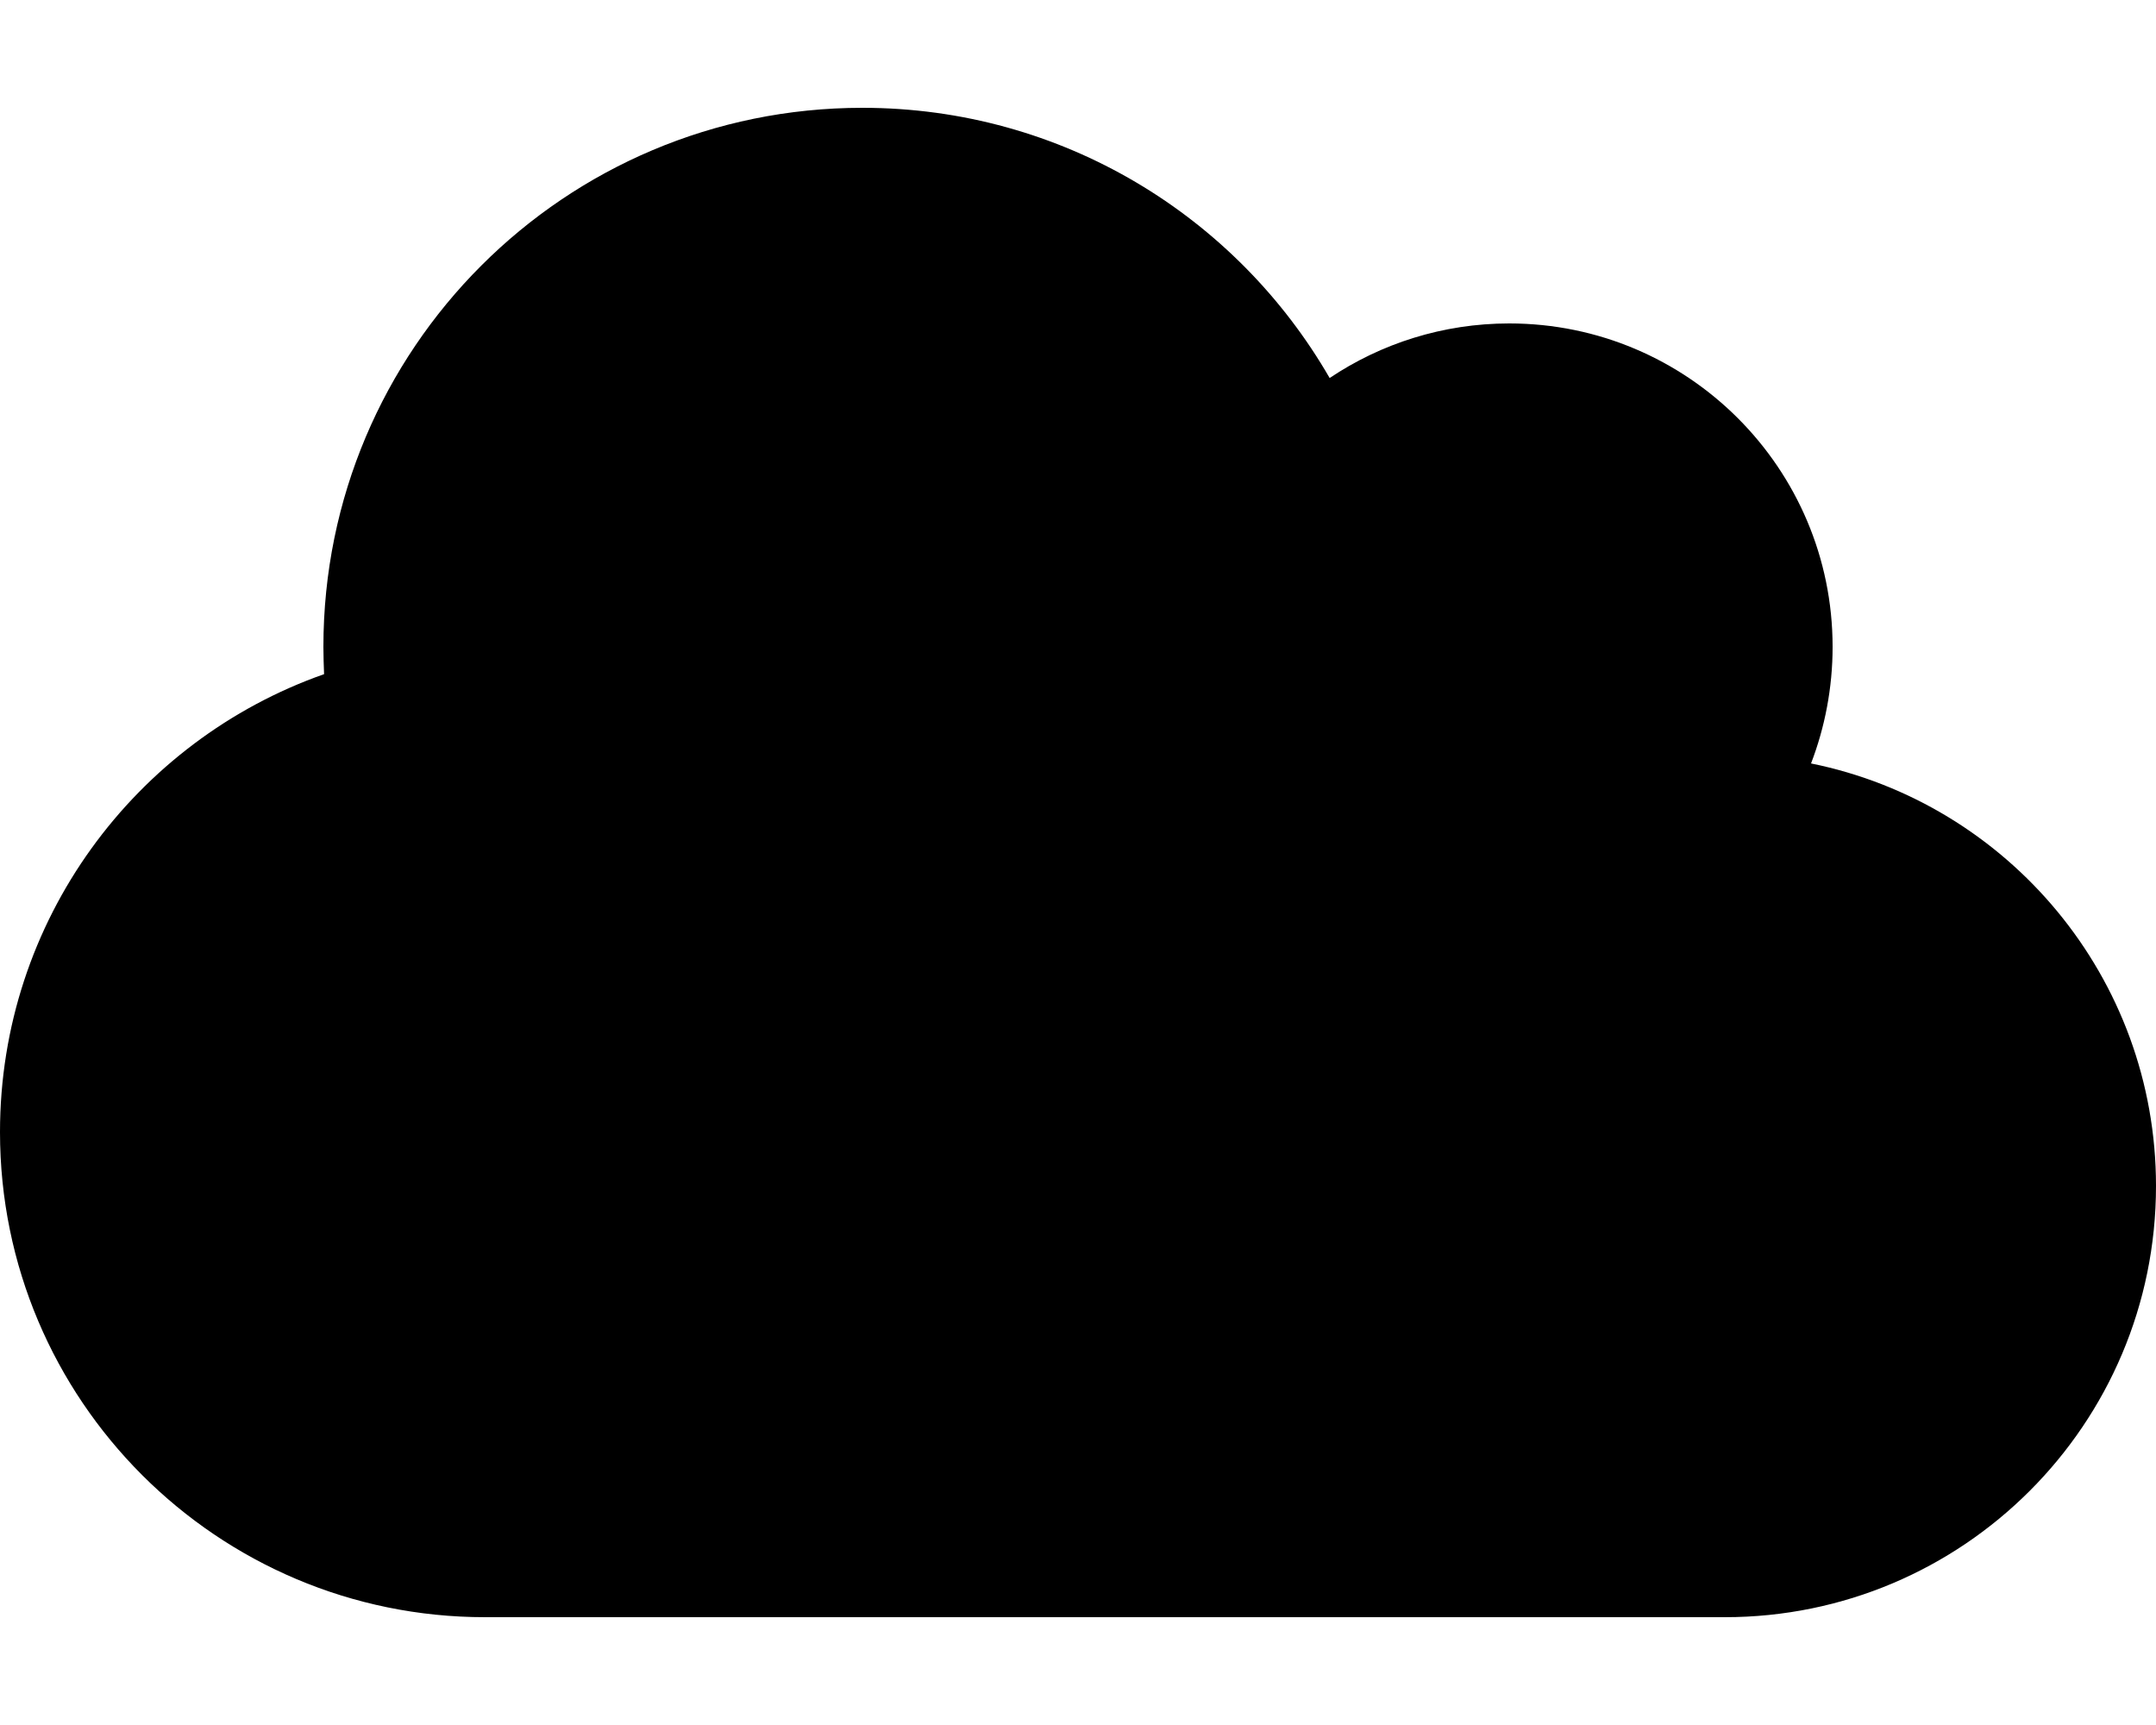
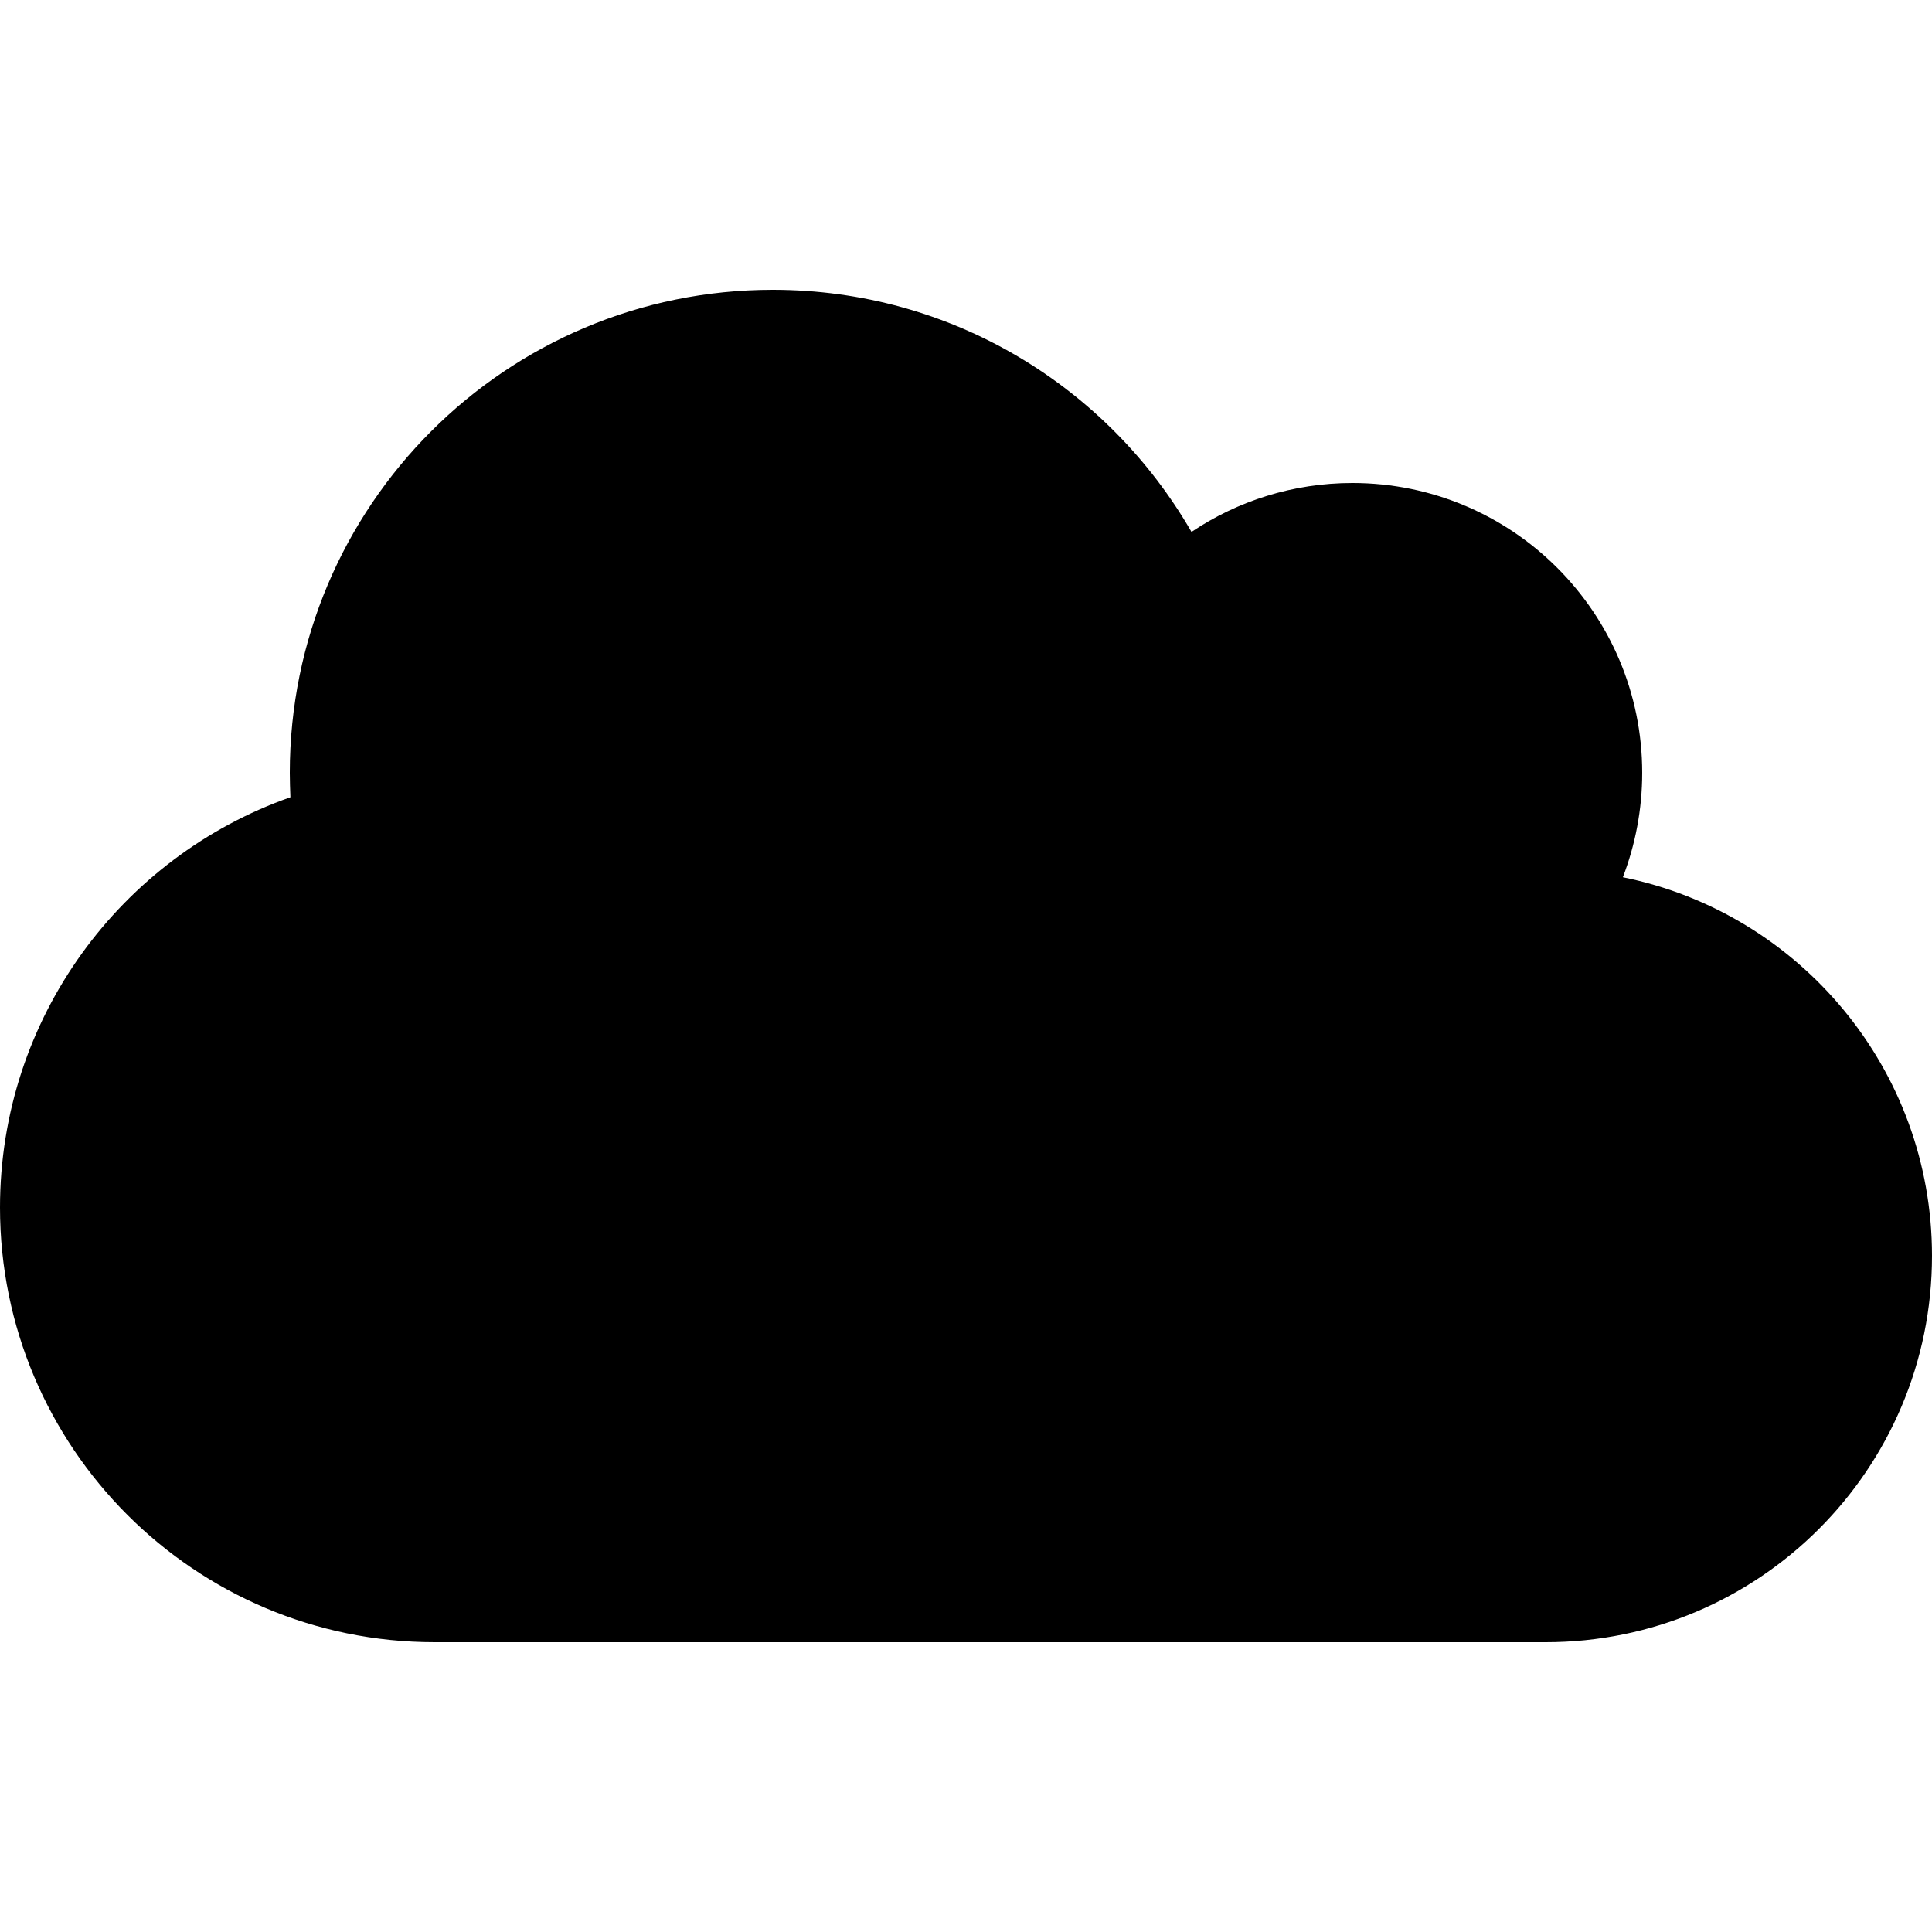
- <svg xmlns="http://www.w3.org/2000/svg" viewBox="0 0 640 512">
+ <svg xmlns="http://www.w3.org/2000/svg" viewBox="0 -64 640 640">
  <path d="M0 336c0 79.5 64.5 144 144 144l368 0c70.7 0 128-57.3 128-128c0-61.9-44-113.6-102.4-125.4c4.1-10.7 6.4-22.4 6.4-34.6c0-53-43-96-96-96c-19.7 0-38.1 6-53.3 16.2C367 64.2 315.3 32 256 32C167.6 32 96 103.6 96 192c0 2.7 .1 5.4 .2 8.1C40.2 219.8 0 273.2 0 336z" />
</svg>
